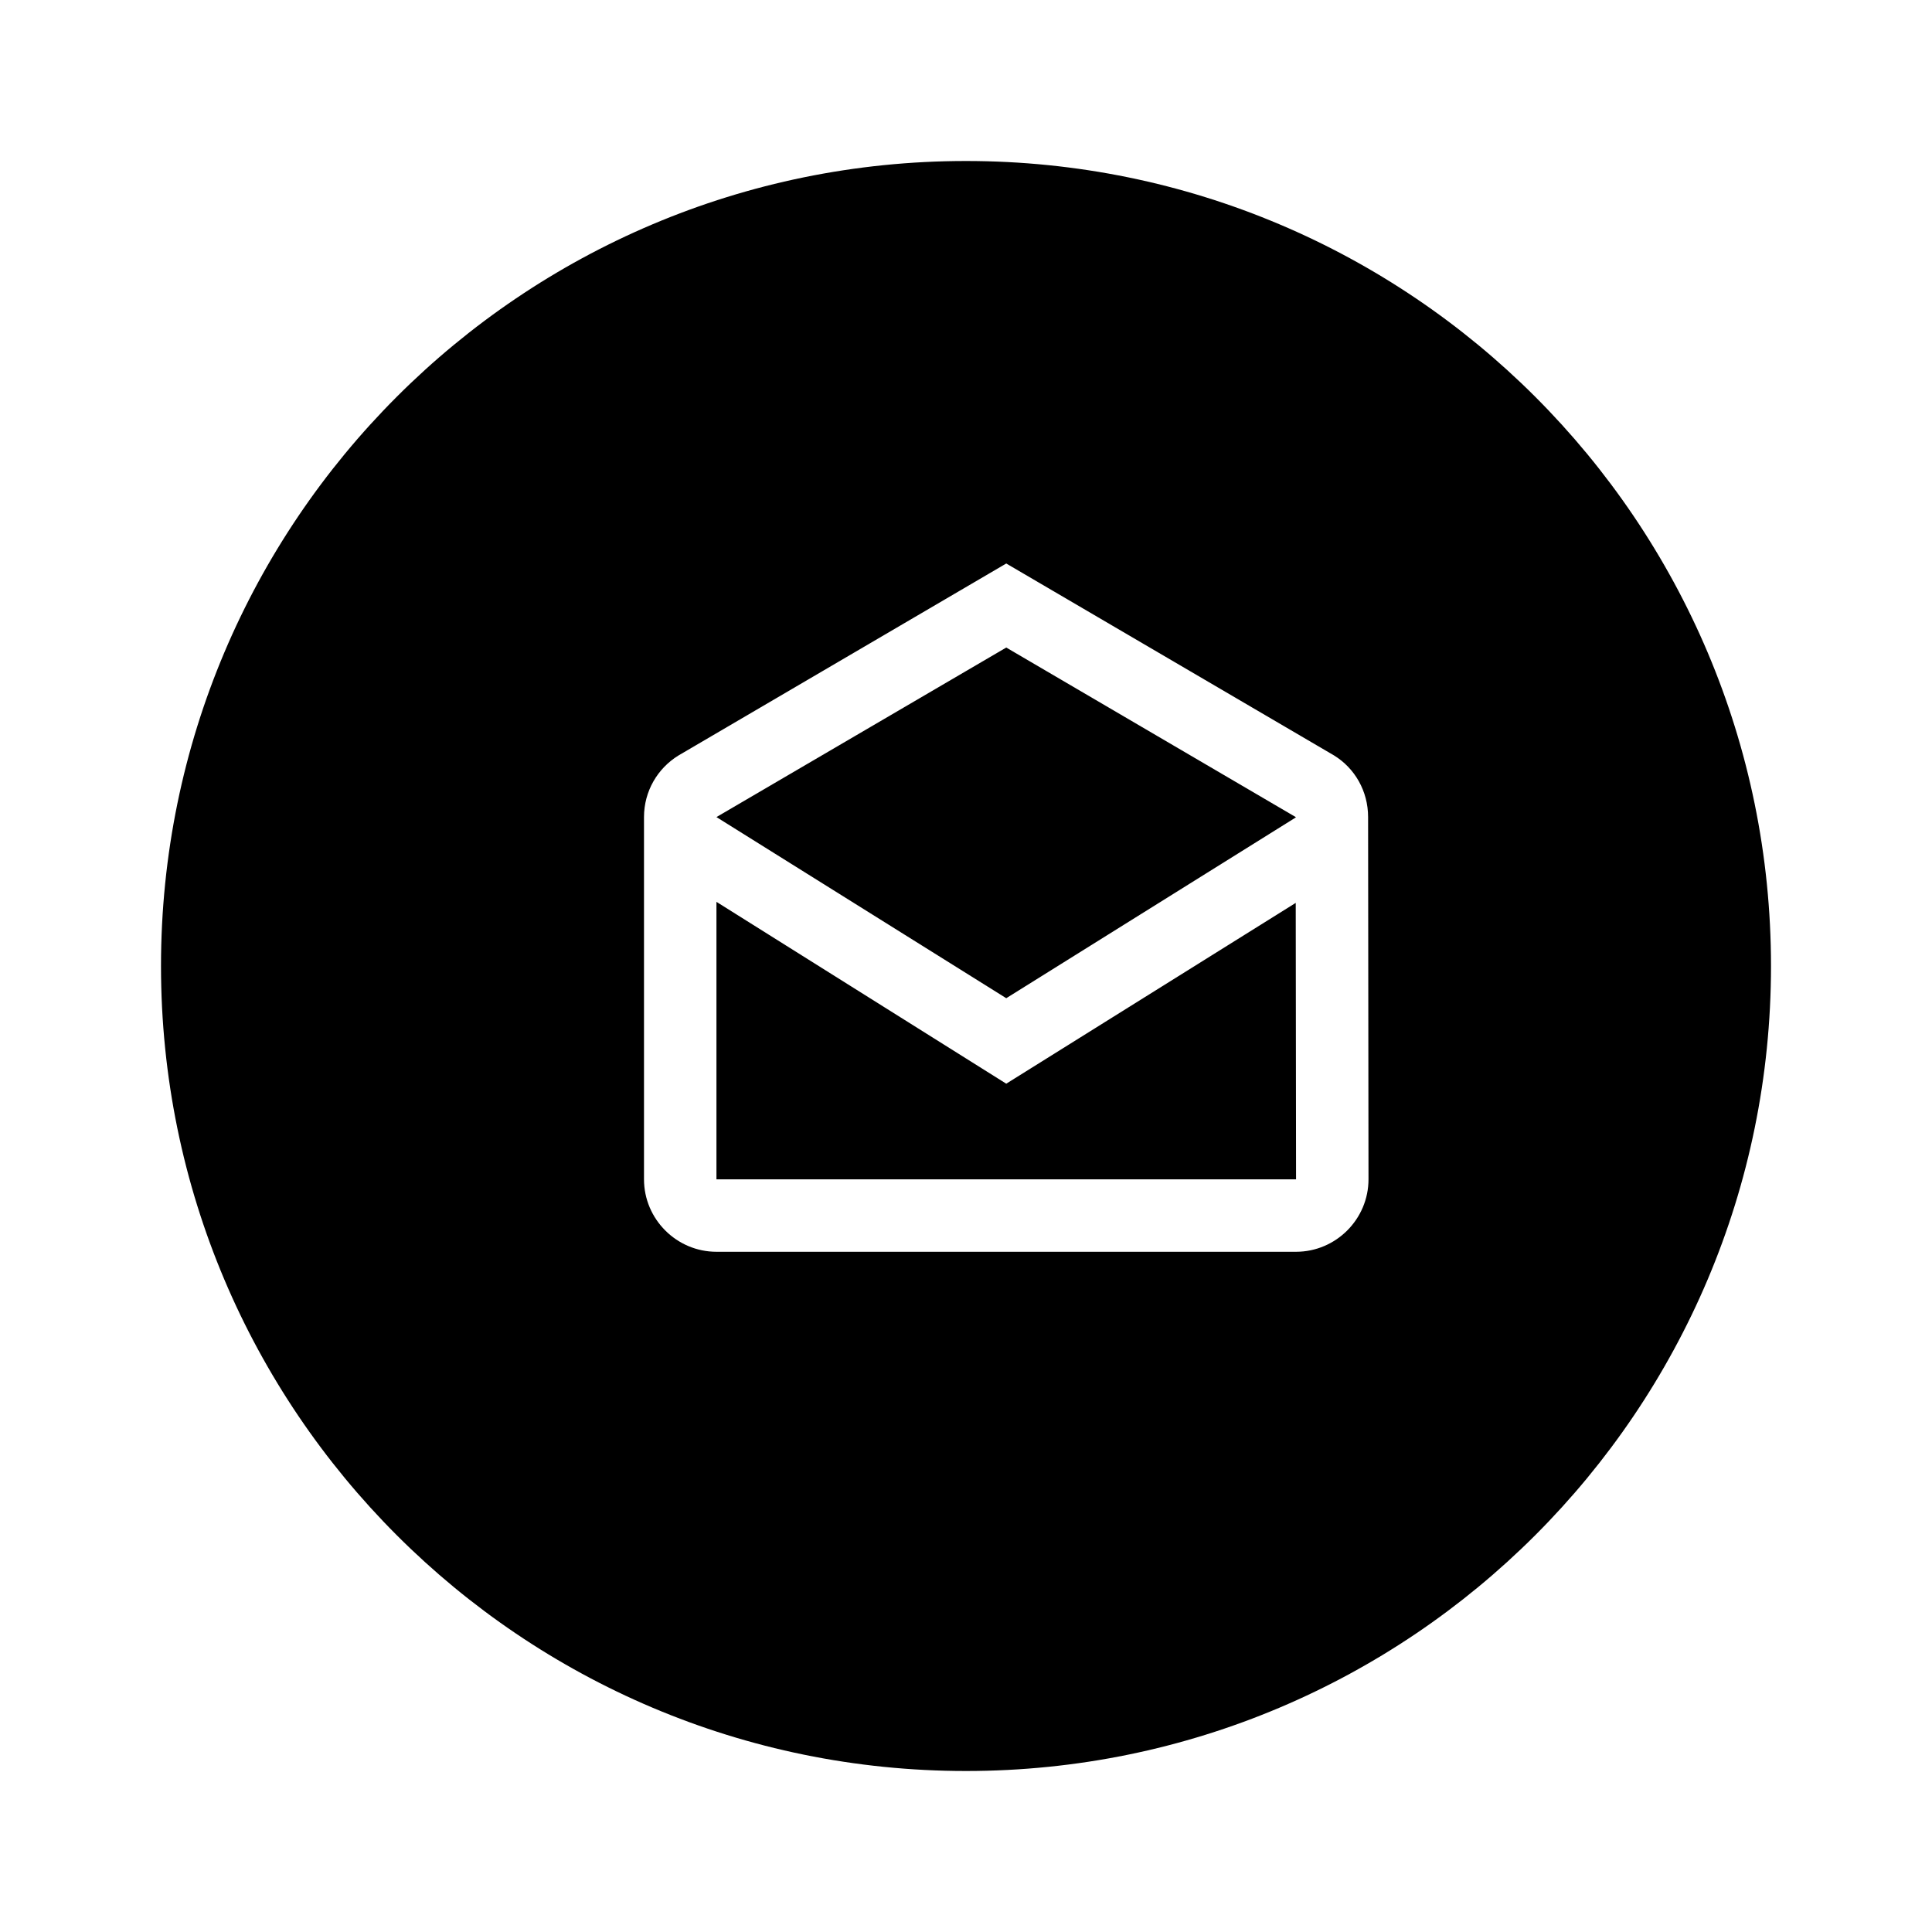
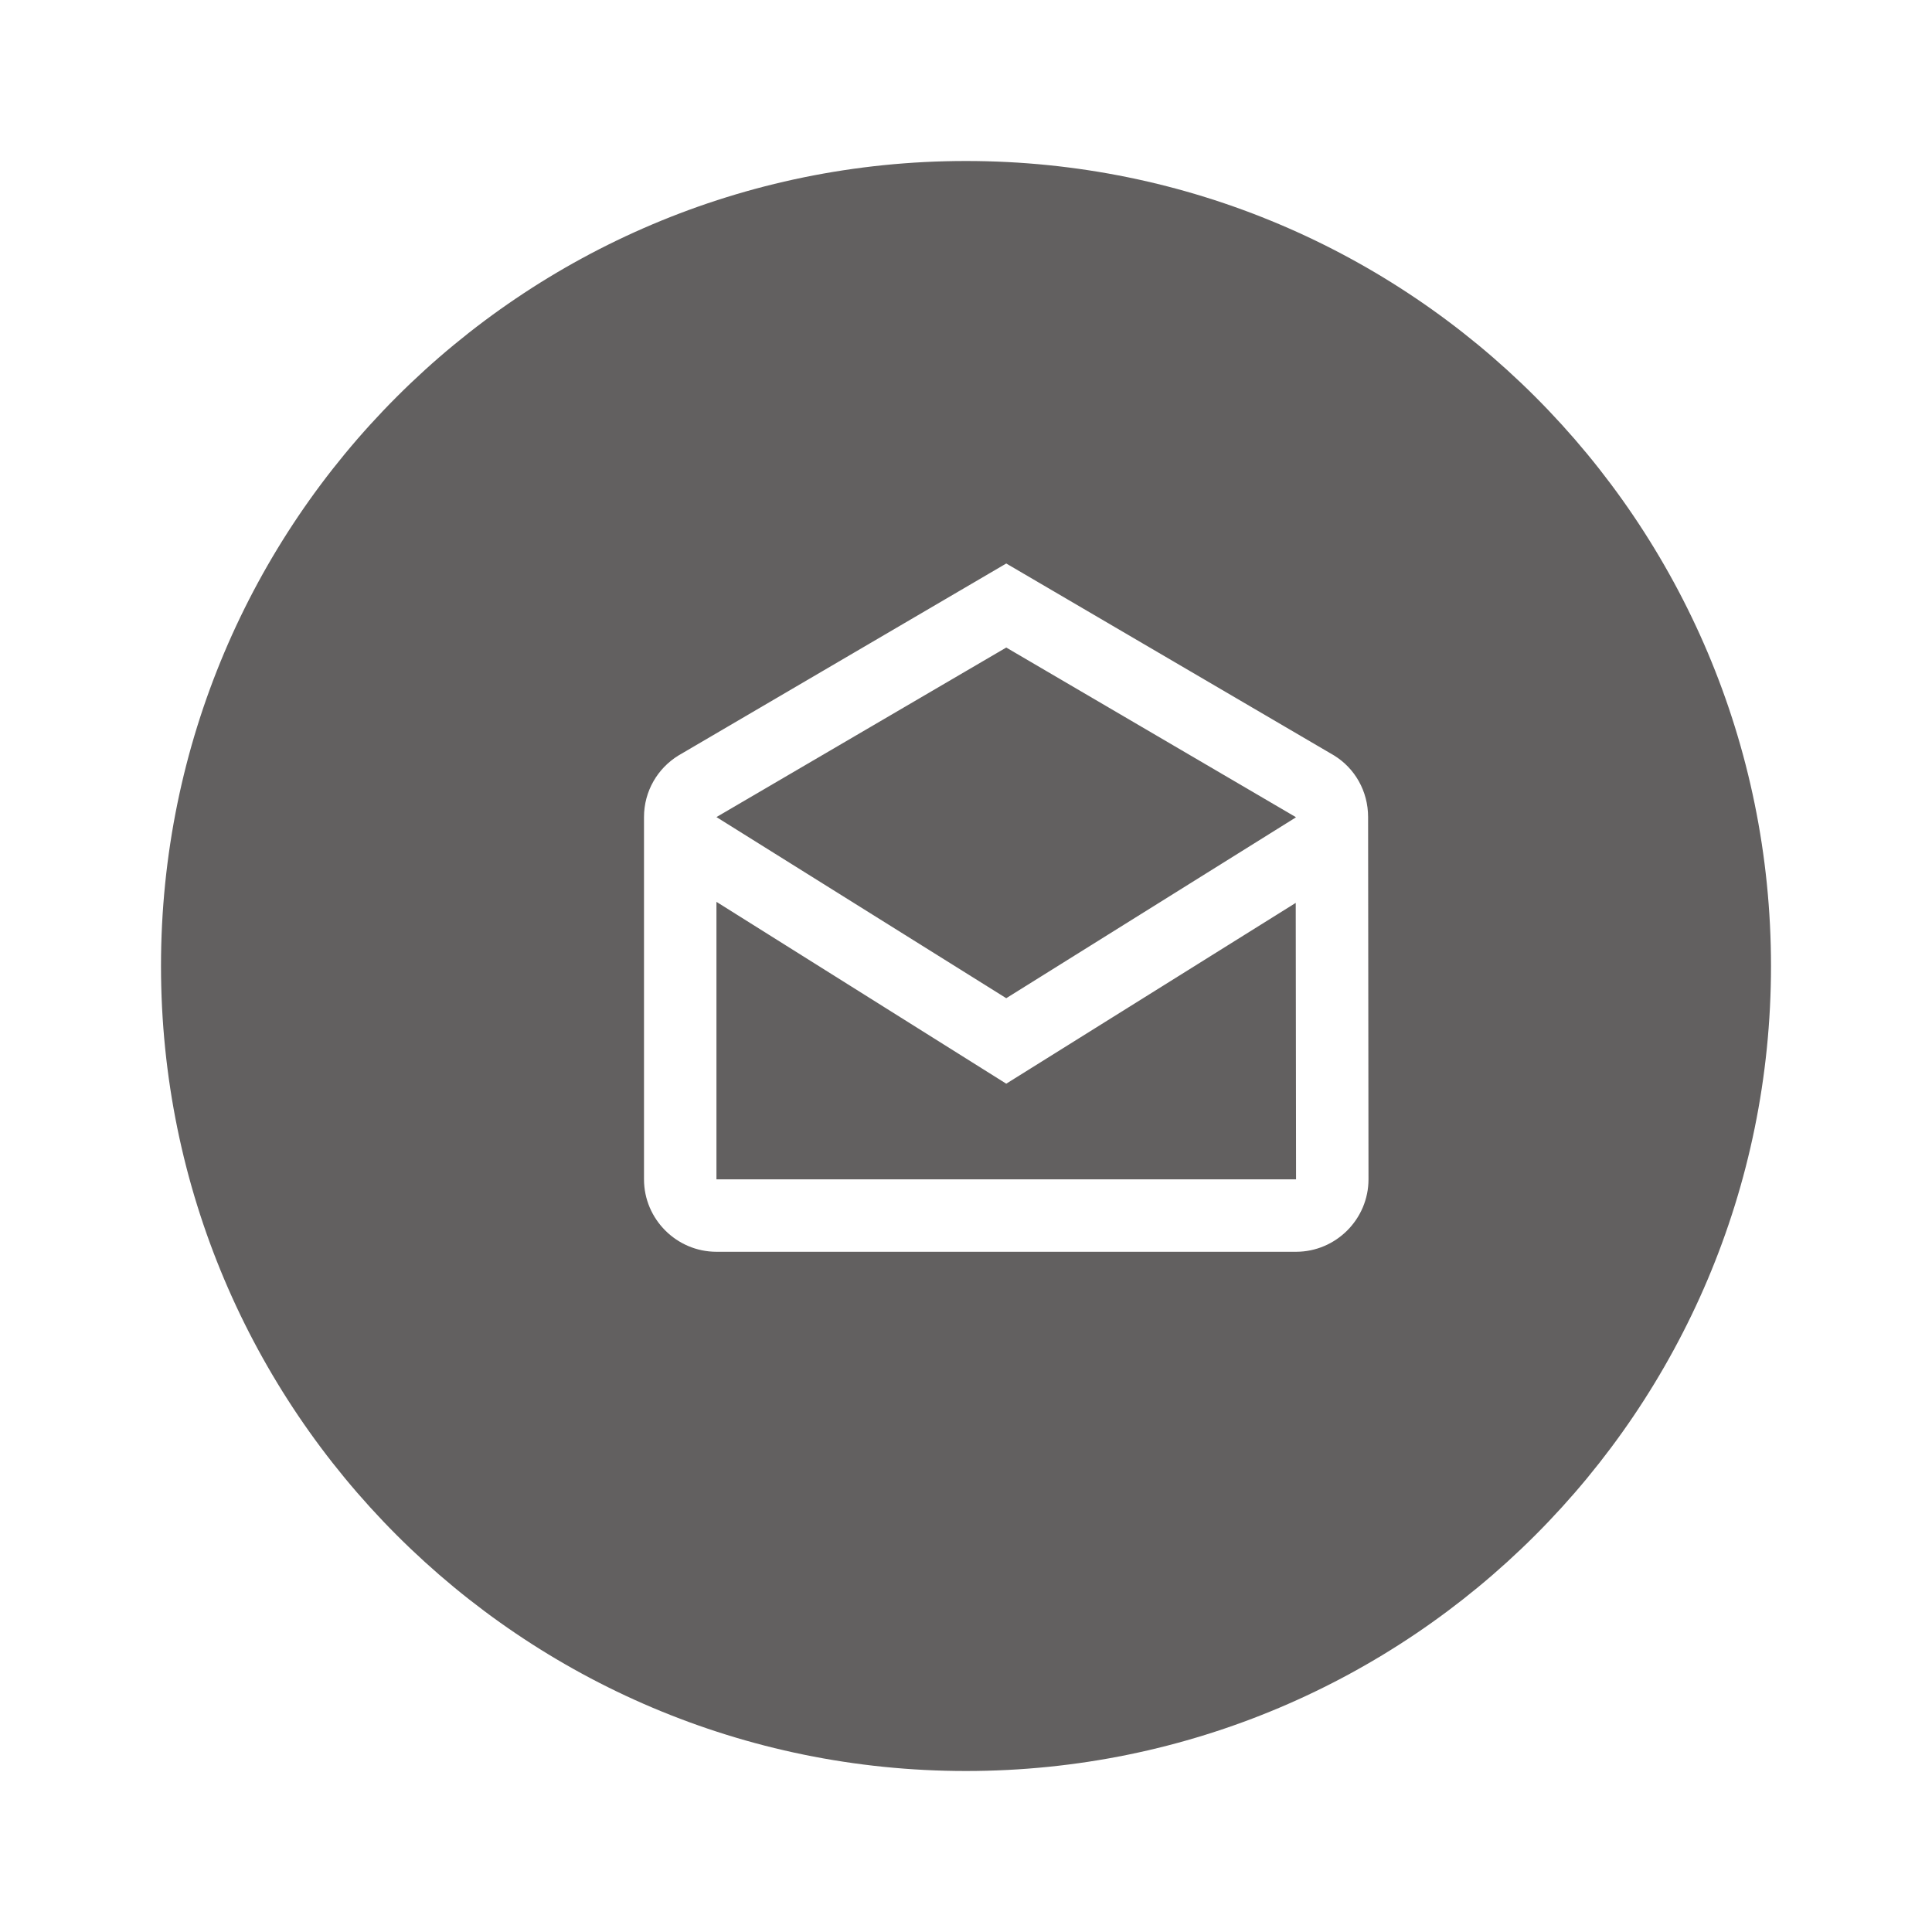
<svg xmlns="http://www.w3.org/2000/svg" width="800px" height="800px" viewBox="0 0 24 24" fill="none">
-   <path fill-rule="evenodd" clip-rule="evenodd" d="M22 12C22 17.523 17.523 22 12 22C6.477 22 2 17.523 2 12C2 6.477 6.477 2 12 2C17.523 2 22 6.477 22 12ZM16.573 9.385C16.829 9.543 16.995 9.826 16.995 10.15L17 14.65C17 15.145 16.595 15.55 16.1 15.55H8.9C8.405 15.55 8 15.145 8 14.65V10.15C8 9.826 8.171 9.543 8.428 9.385L12.5 7L16.573 9.385ZM16.096 10.155V10.15L12.5 8.044L8.9 10.15L12.5 12.4L16.096 10.155ZM8.9 14.65V11.203L12.5 13.462L16.096 11.216L16.1 14.65H8.9Z" fill="#000000" />
+   <g id="SVGRepo_bgCarrier" stroke-width="0" />
+   <g id="SVGRepo_tracerCarrier" stroke-linecap="round" stroke-linejoin="round" />
+   <g id="SVGRepo_iconCarrier">
+     <path fill-rule="evenodd" clip-rule="evenodd" d="M22 12C22 17.523 17.523 22 12 22C6.477 22 2 17.523 2 12C2 6.477 6.477 2 12 2C17.523 2 22 6.477 22 12ZM16.573 9.385C16.829 9.543 16.995 9.826 16.995 10.15L17 14.65C17 15.145 16.595 15.55 16.1 15.55H8.9C8.405 15.55 8 15.145 8 14.65V10.15C8 9.826 8.171 9.543 8.428 9.385L12.5 7L16.573 9.385ZM16.096 10.155V10.15L12.5 8.044L8.9 10.15L12.5 12.4L16.096 10.155ZM8.9 14.65V11.203L12.5 13.462L16.096 11.216L16.1 14.65H8.9Z" fill="#626060" />
+   </g>
</svg>
